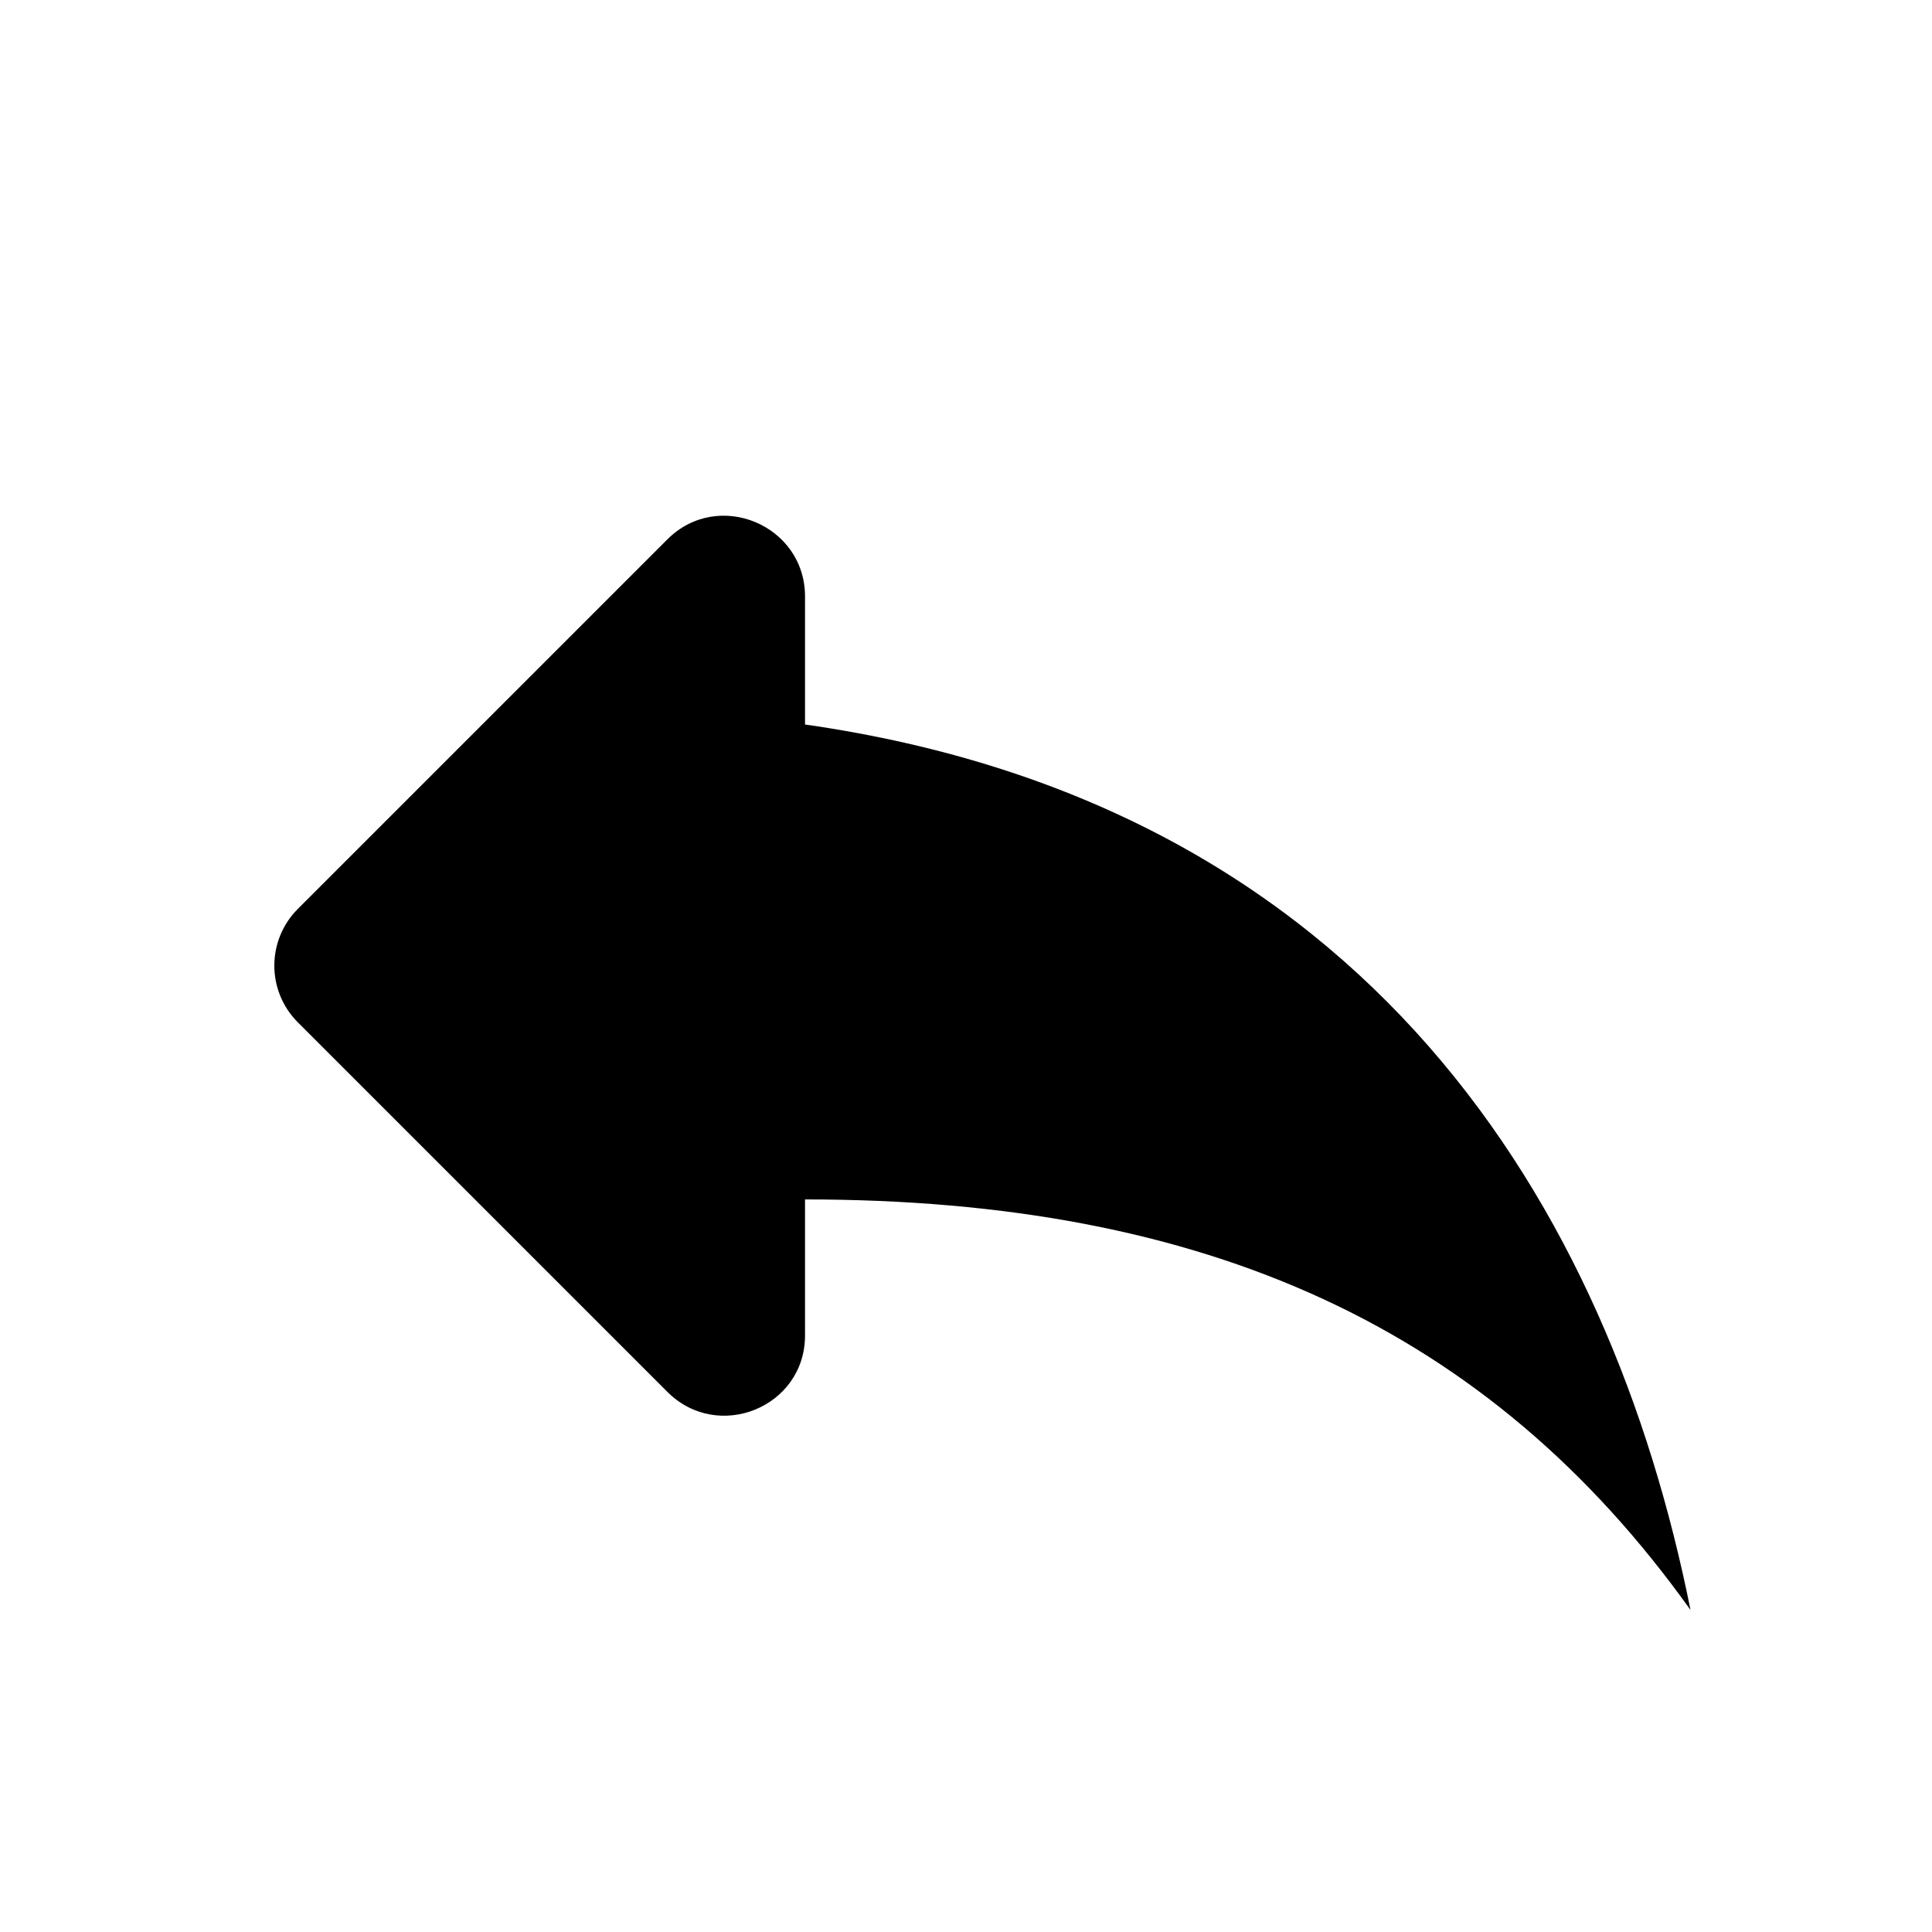
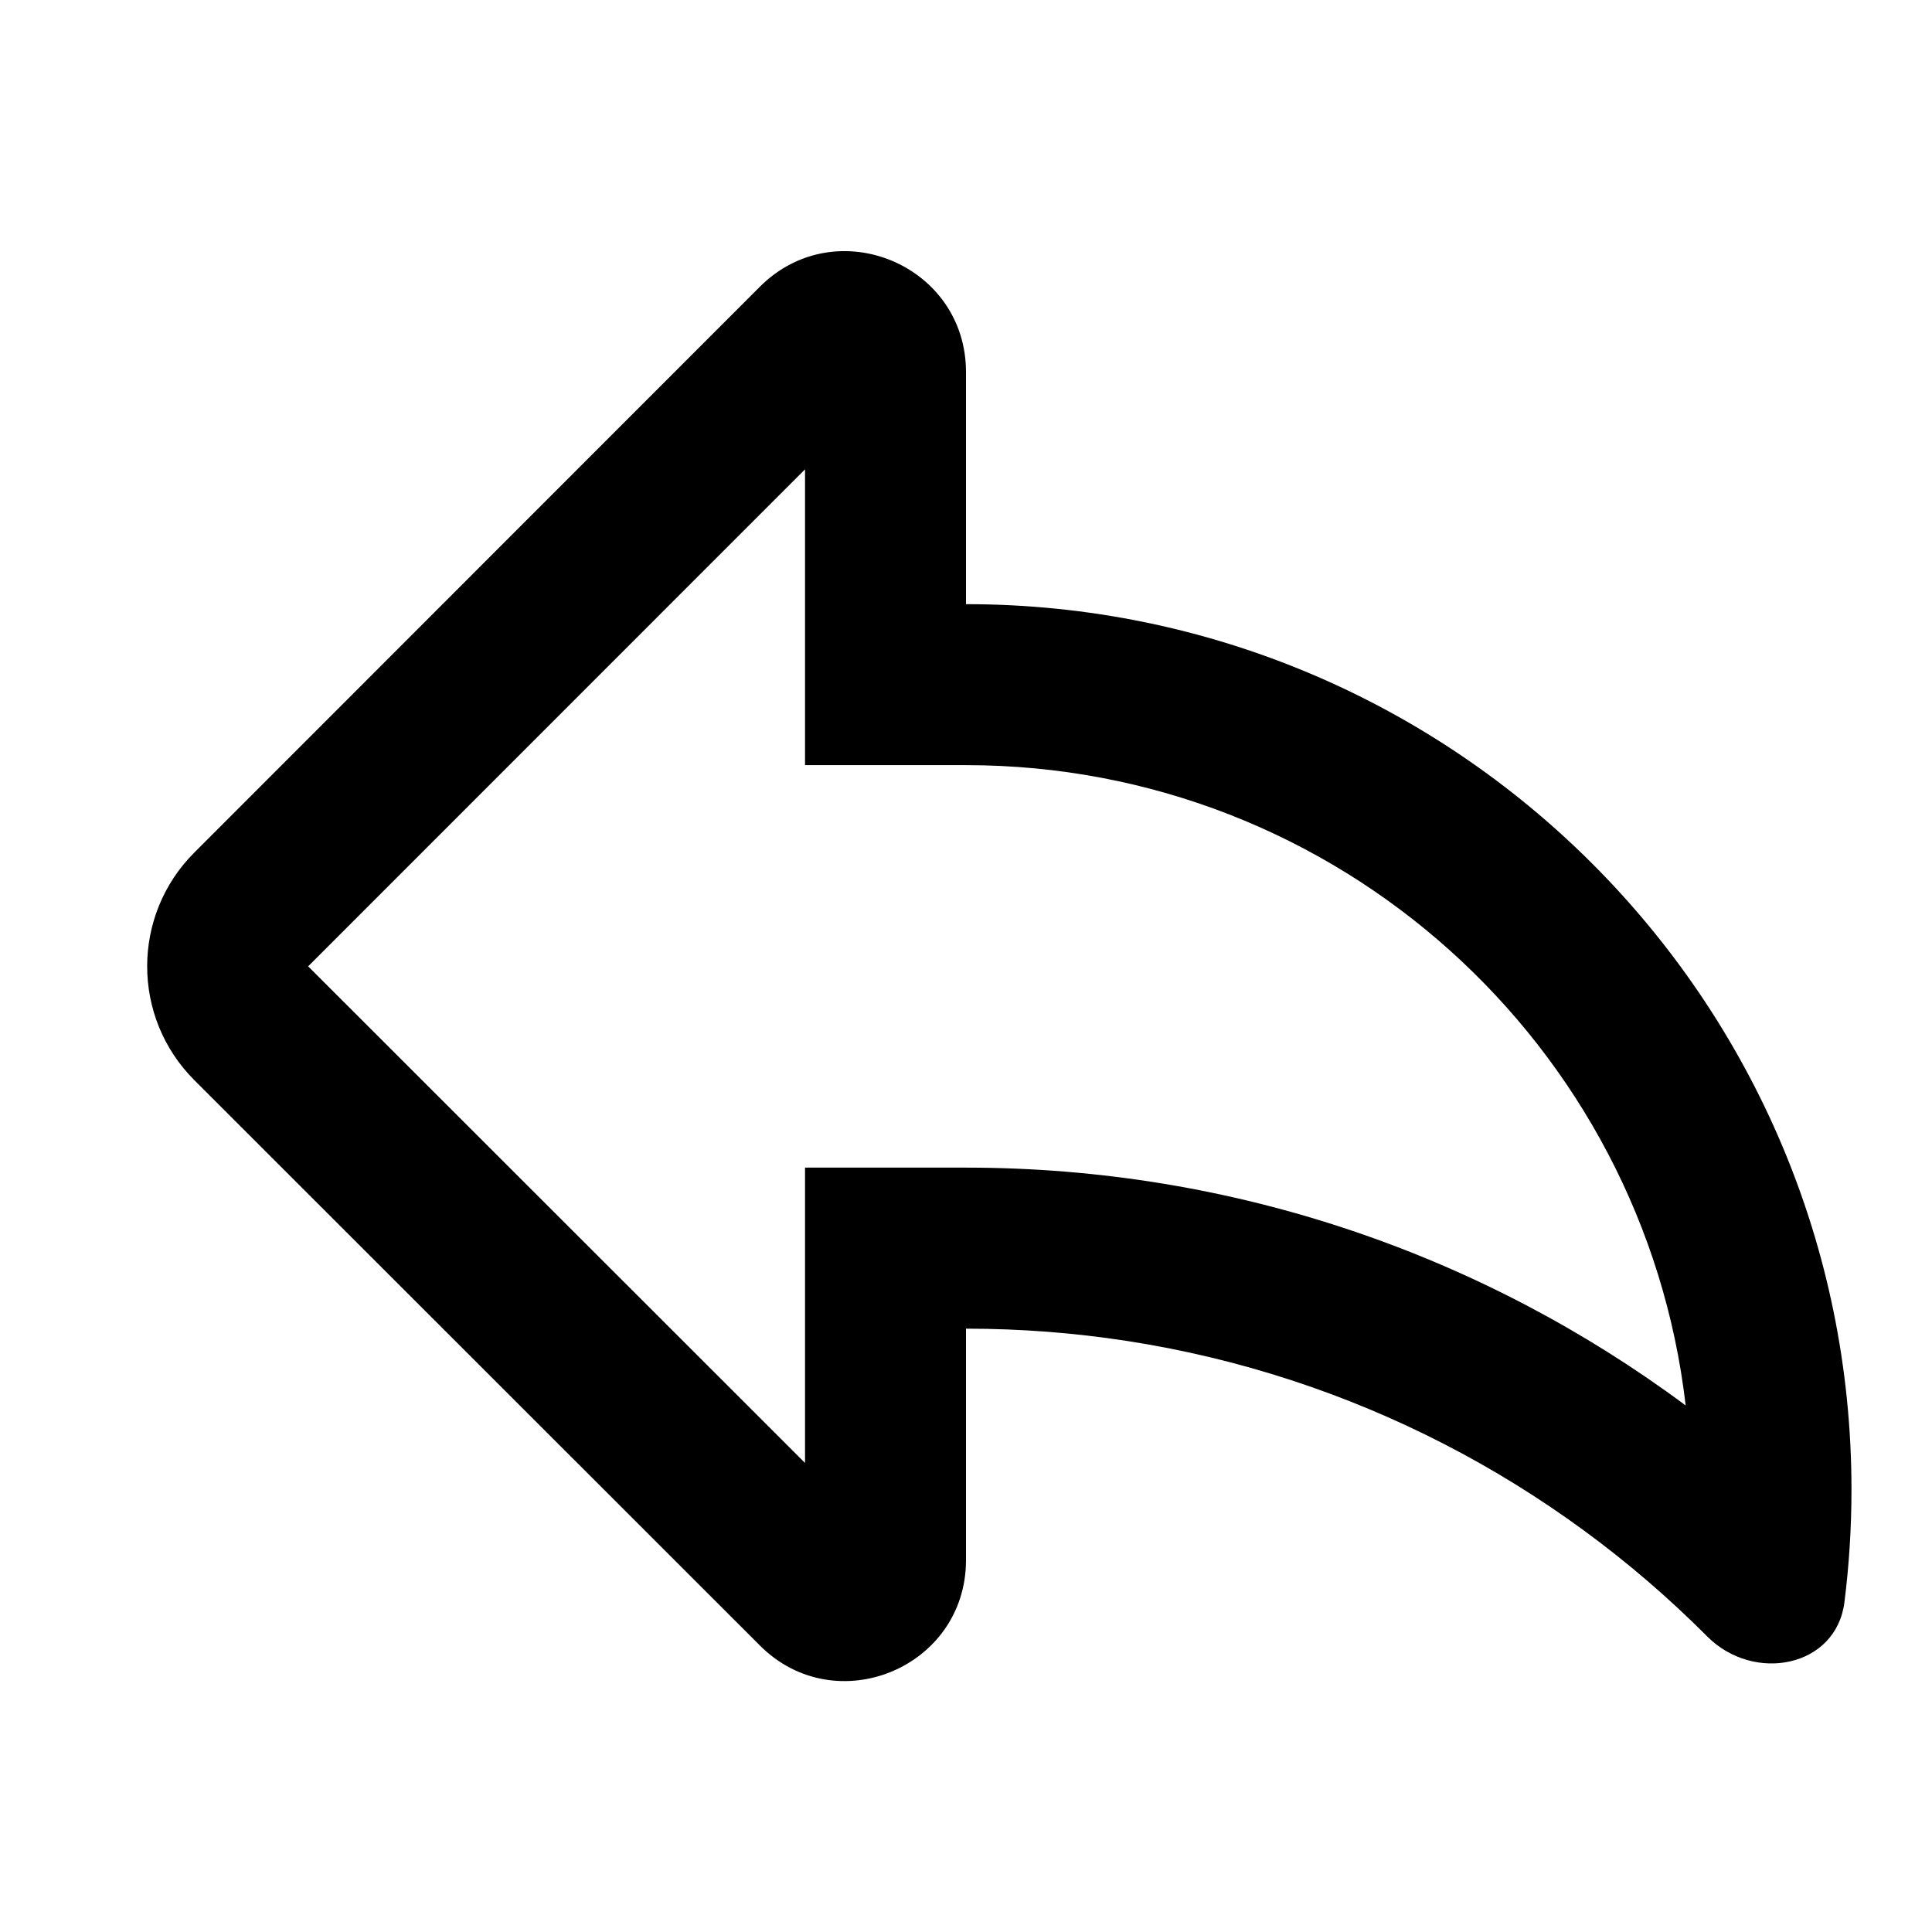
<svg xmlns="http://www.w3.org/2000/svg" width="28" height="28" viewBox="0 0 28 28" fill="none">
-   <path d="M11.667 10.5V8.645C11.667 7.607 10.407 7.082 9.672 7.817L4.317 13.172C3.862 13.627 3.862 14.362 4.317 14.817L9.672 20.172C10.407 20.907 11.667 20.393 11.667 19.355V17.383C17.5 17.383 21.583 19.25 24.5 23.333C23.333 17.5 19.833 11.667 11.667 10.5Z" fill="black" />
+   <path d="M11.667 16.922L11.667 21.202L4.466 14.005L11.667 6.802V11.089H14C19.386 11.089 23.825 15.145 24.43 20.369C21.518 18.205 17.907 16.922 14 16.922L11.667 16.922ZM16.333 19.434C19.597 19.938 22.517 21.483 24.744 23.718C25.418 24.394 26.611 24.167 26.731 23.22C26.798 22.686 26.833 22.142 26.833 21.589C26.833 14.502 21.088 8.756 14 8.756V5.393C14 3.834 12.115 3.053 11.012 4.156L2.816 12.356C1.905 13.267 1.905 14.744 2.817 15.655L11.013 23.848C12.115 24.95 14 24.169 14 22.61L14 19.256H14.004C14.796 19.256 15.574 19.317 16.333 19.434Z" fill="black" />
</svg>
